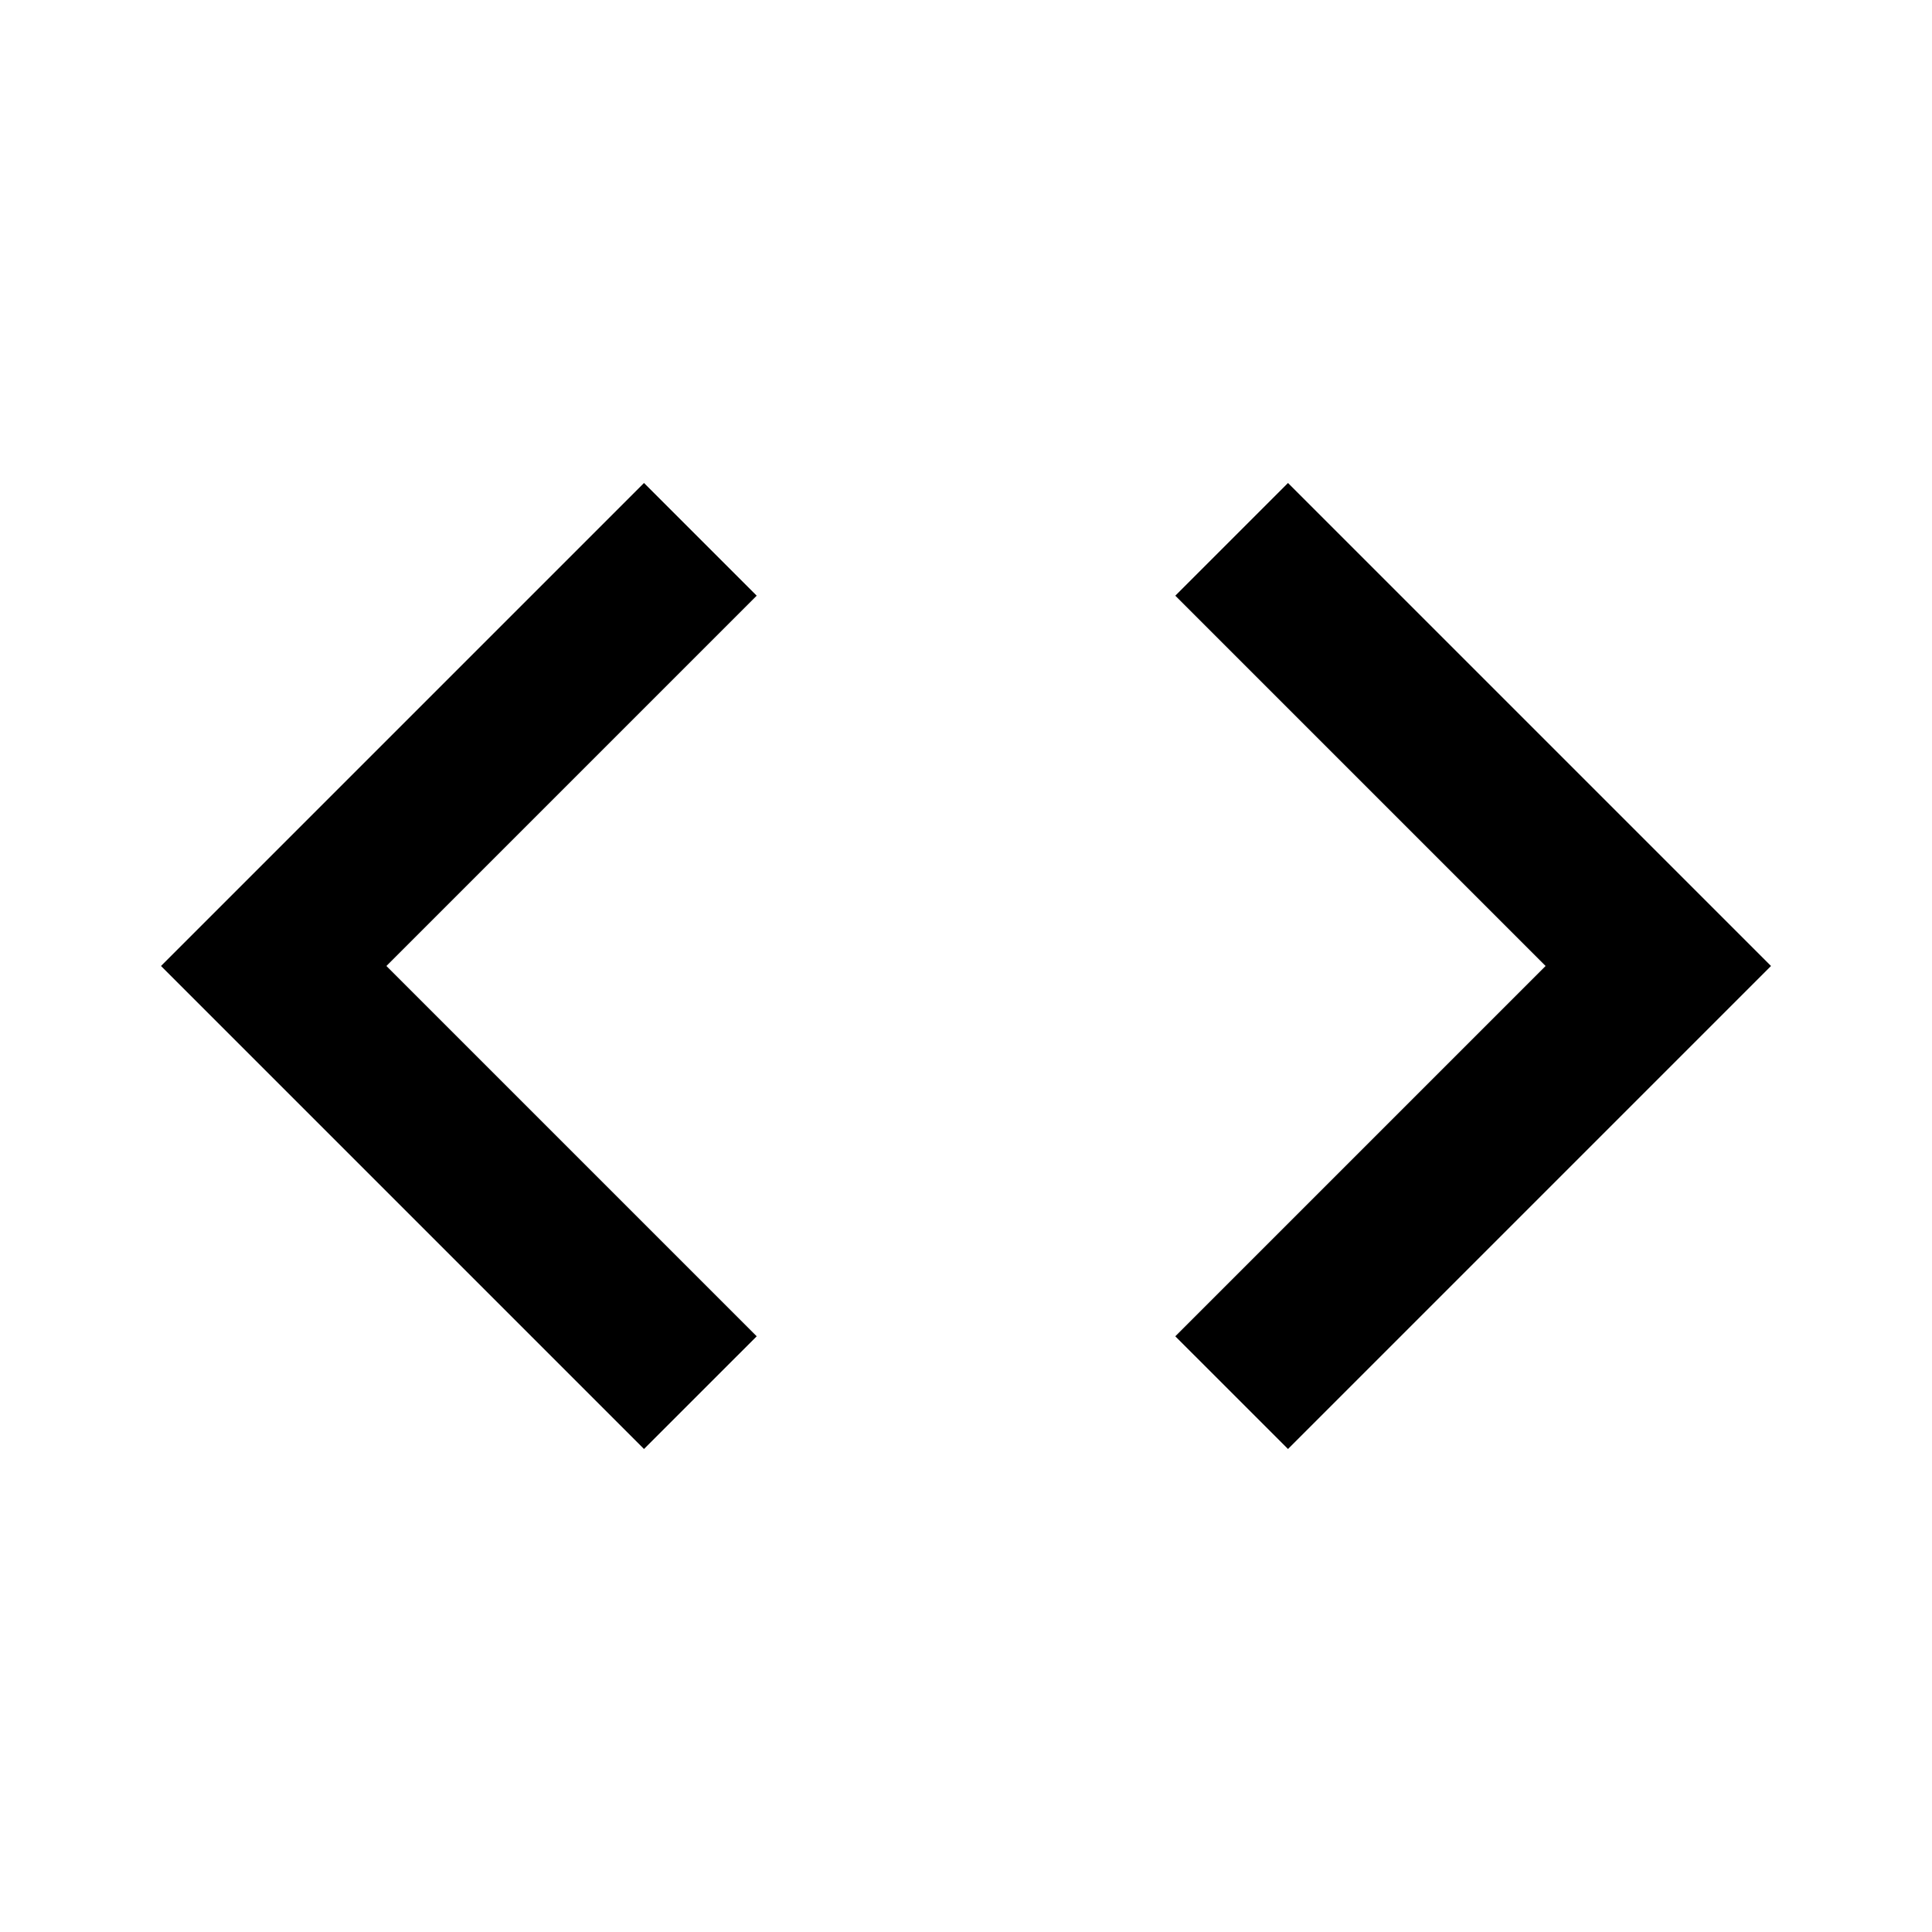
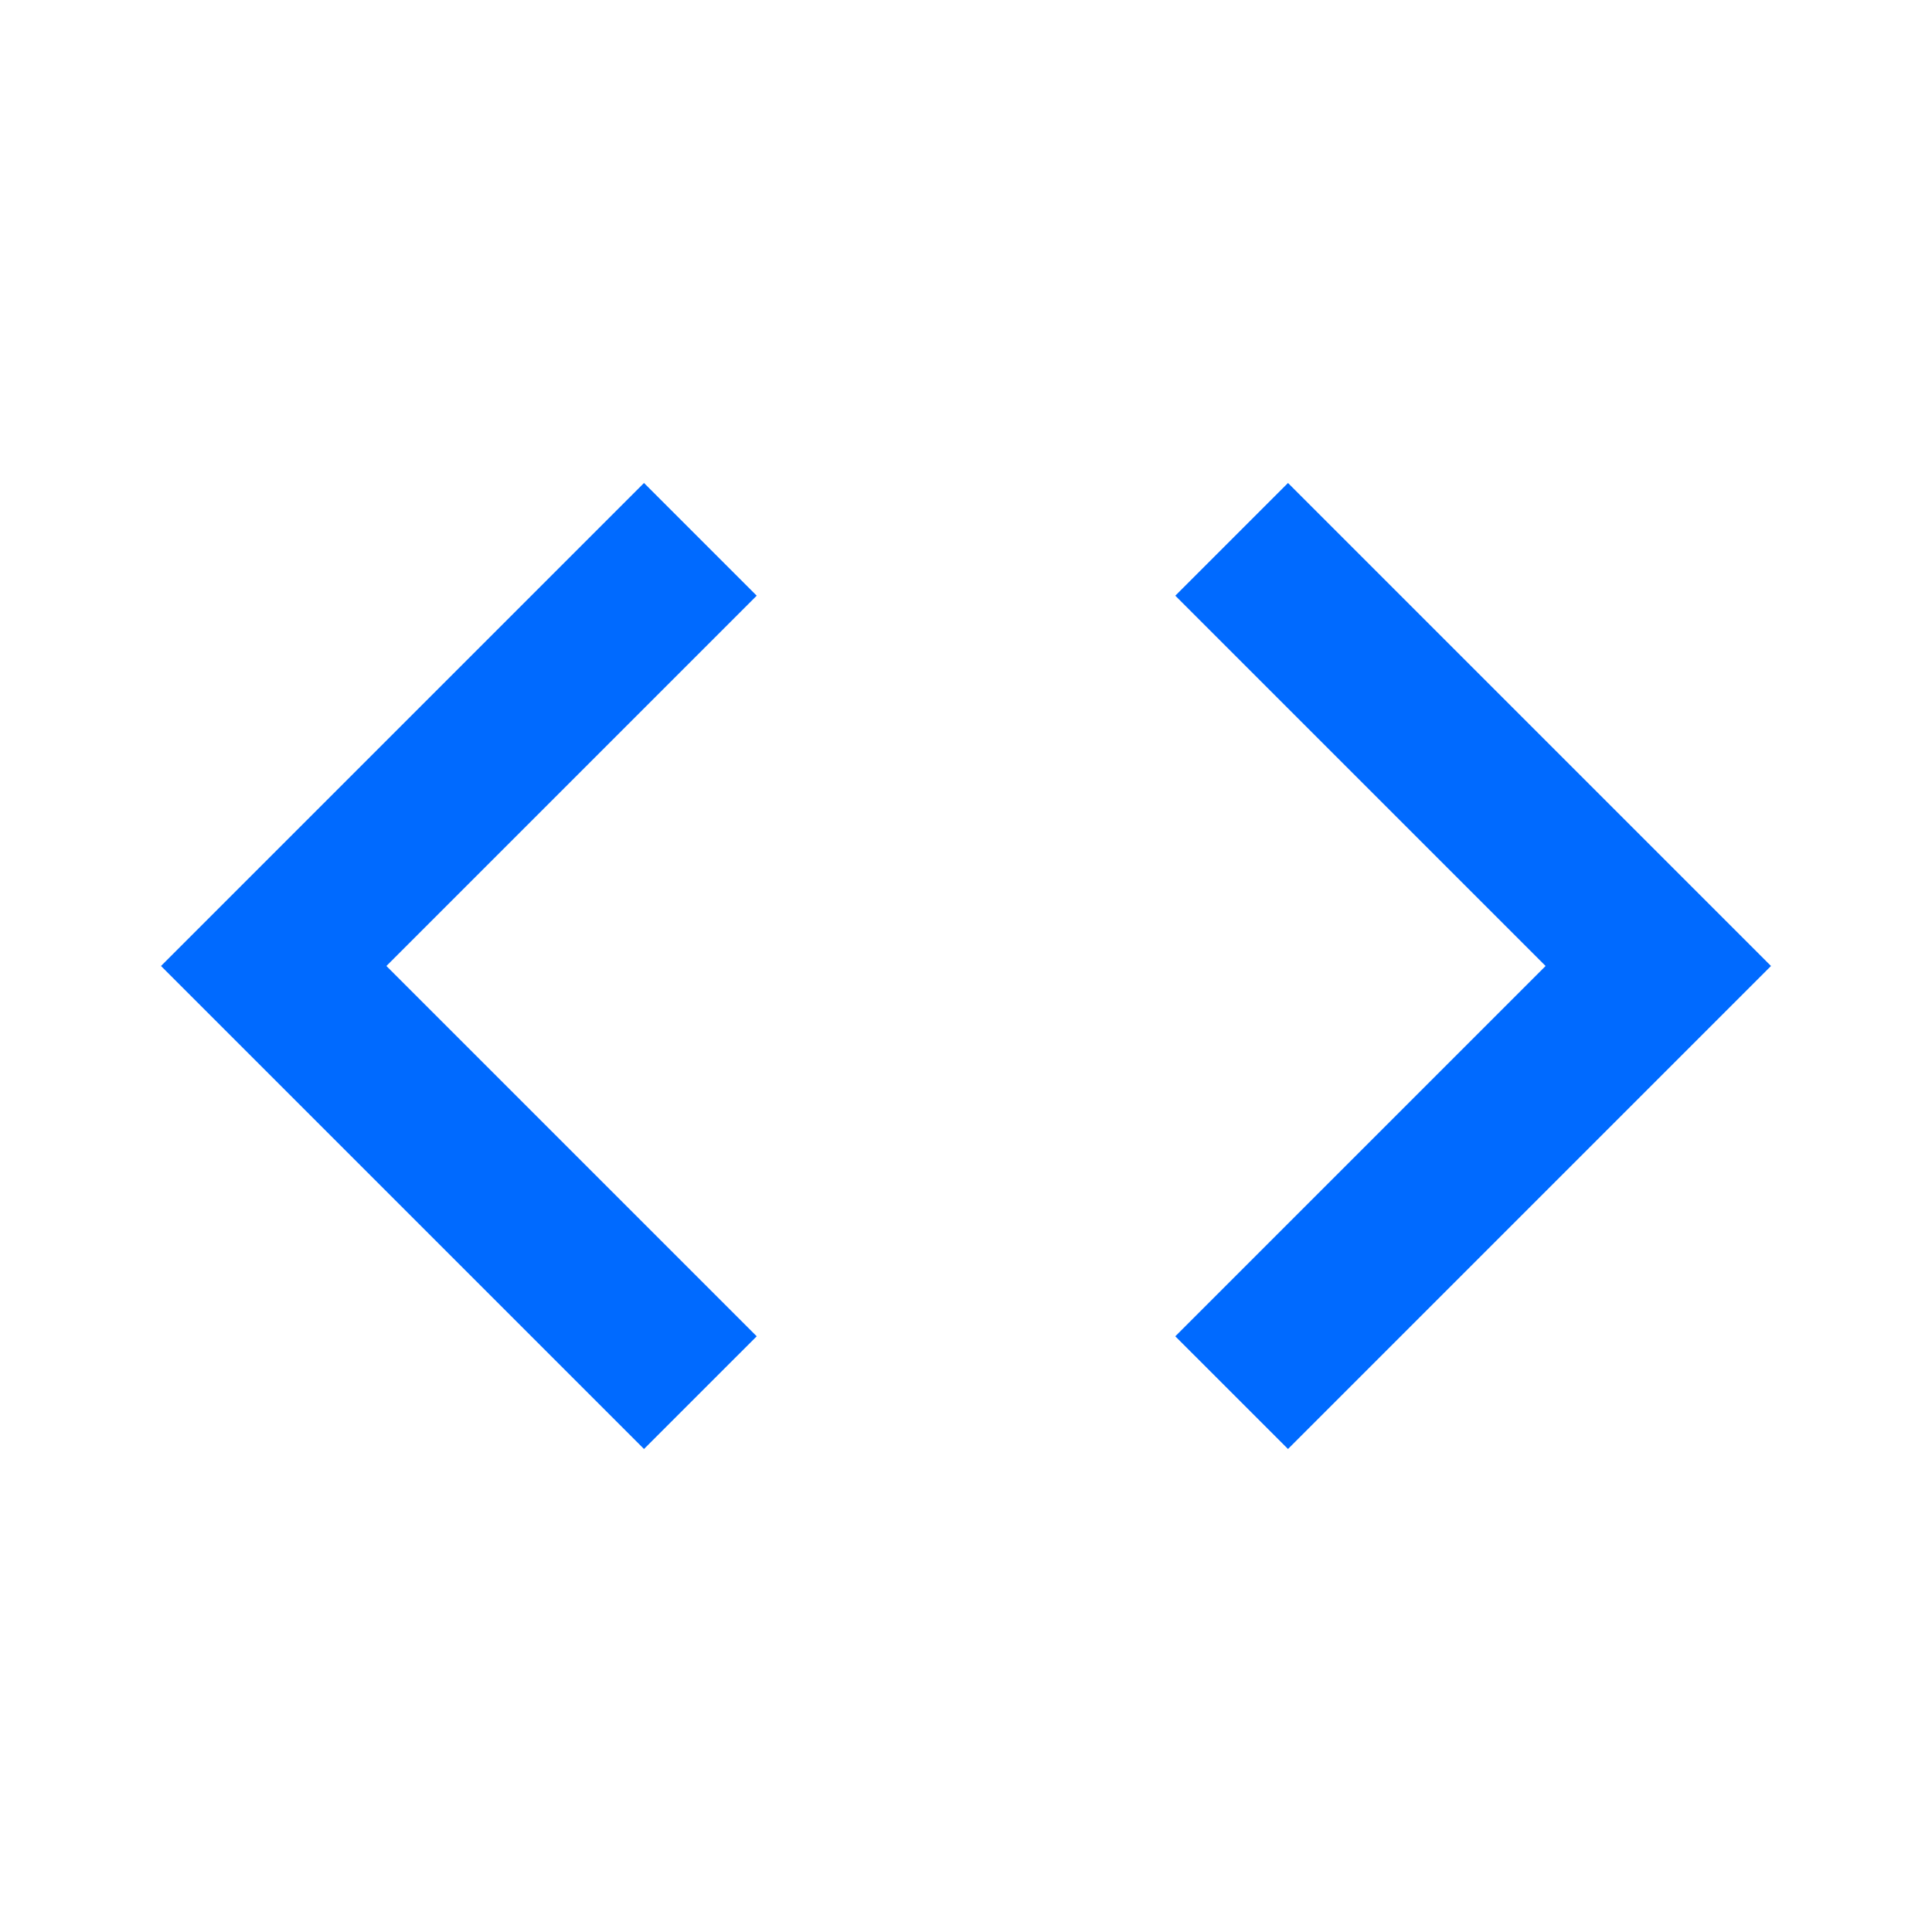
- <svg xmlns="http://www.w3.org/2000/svg" version="1.1" width="24" height="24" viewBox="0 0 24 24">
+ <svg xmlns="http://www.w3.org/2000/svg" fill="#006aff" version="1.1" width="24" height="24" viewBox="0 0 24 24">
  <path d="M14.6,16.6L19.2,12L14.6,7.4L16,6L22,12L16,18L14.6,16.6M9.4,16.6L4.8,12L9.4,7.4L8,6L2,12L8,18L9.4,16.6Z" />
</svg>
